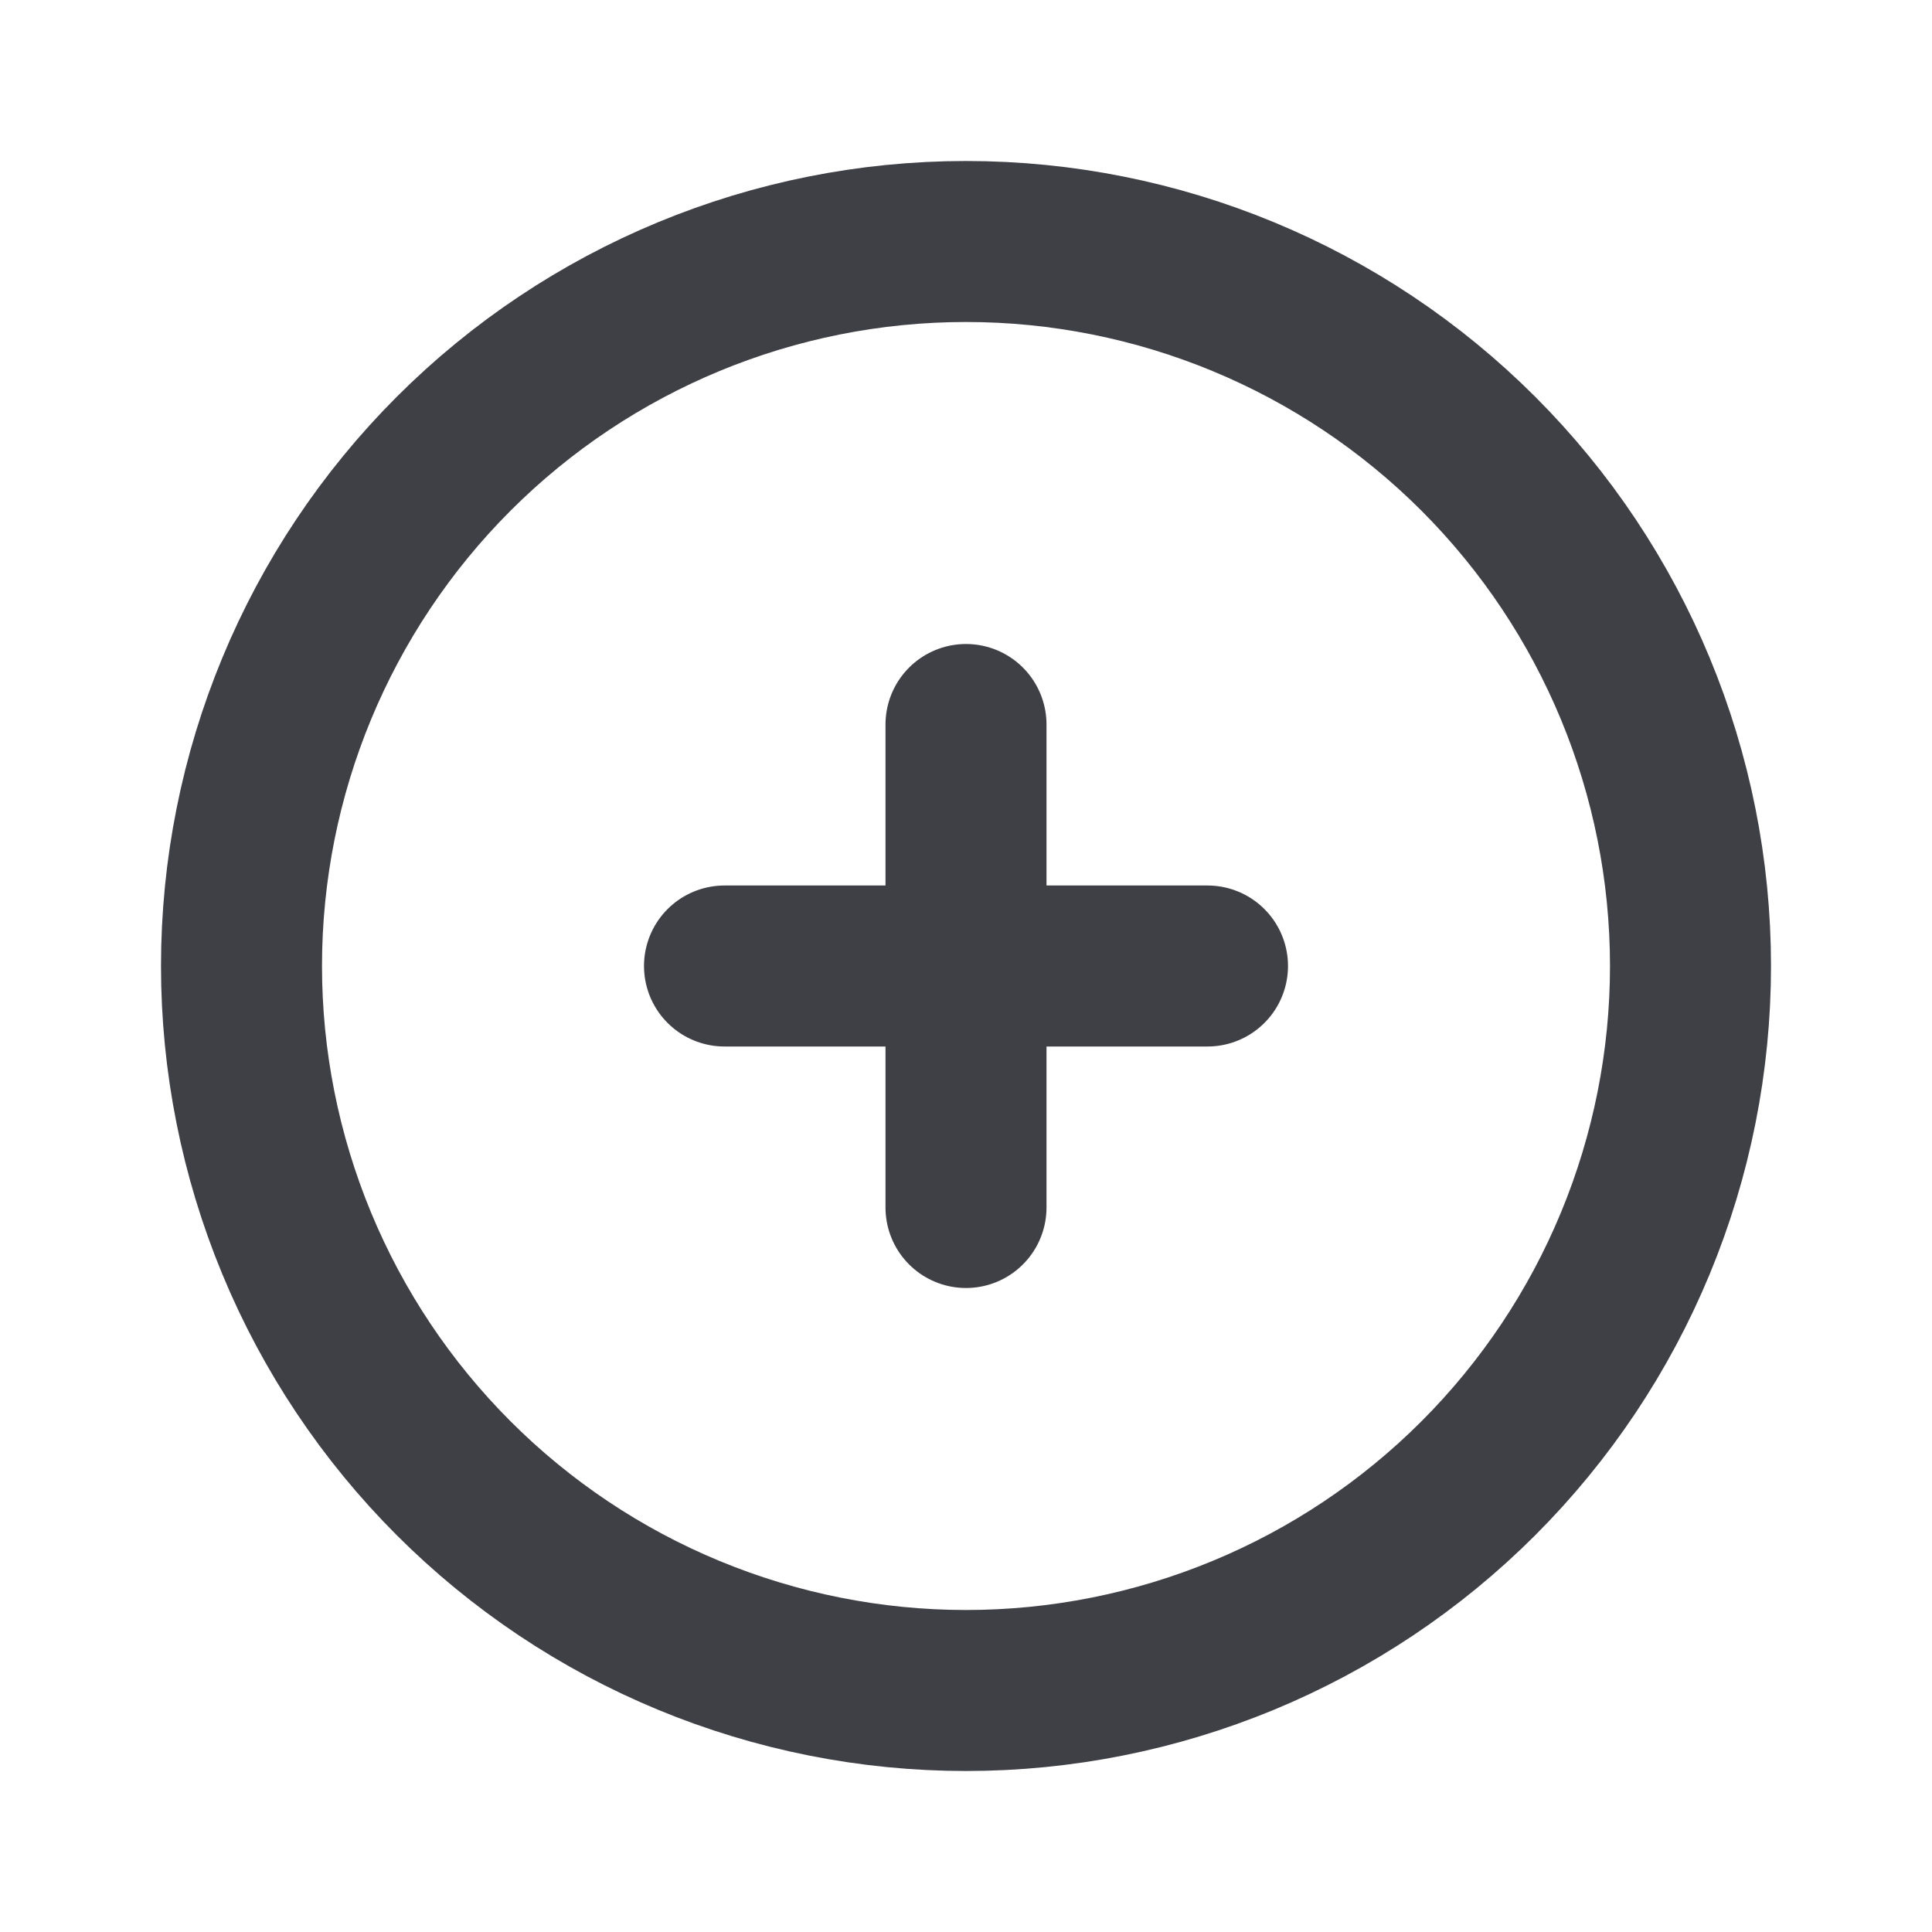
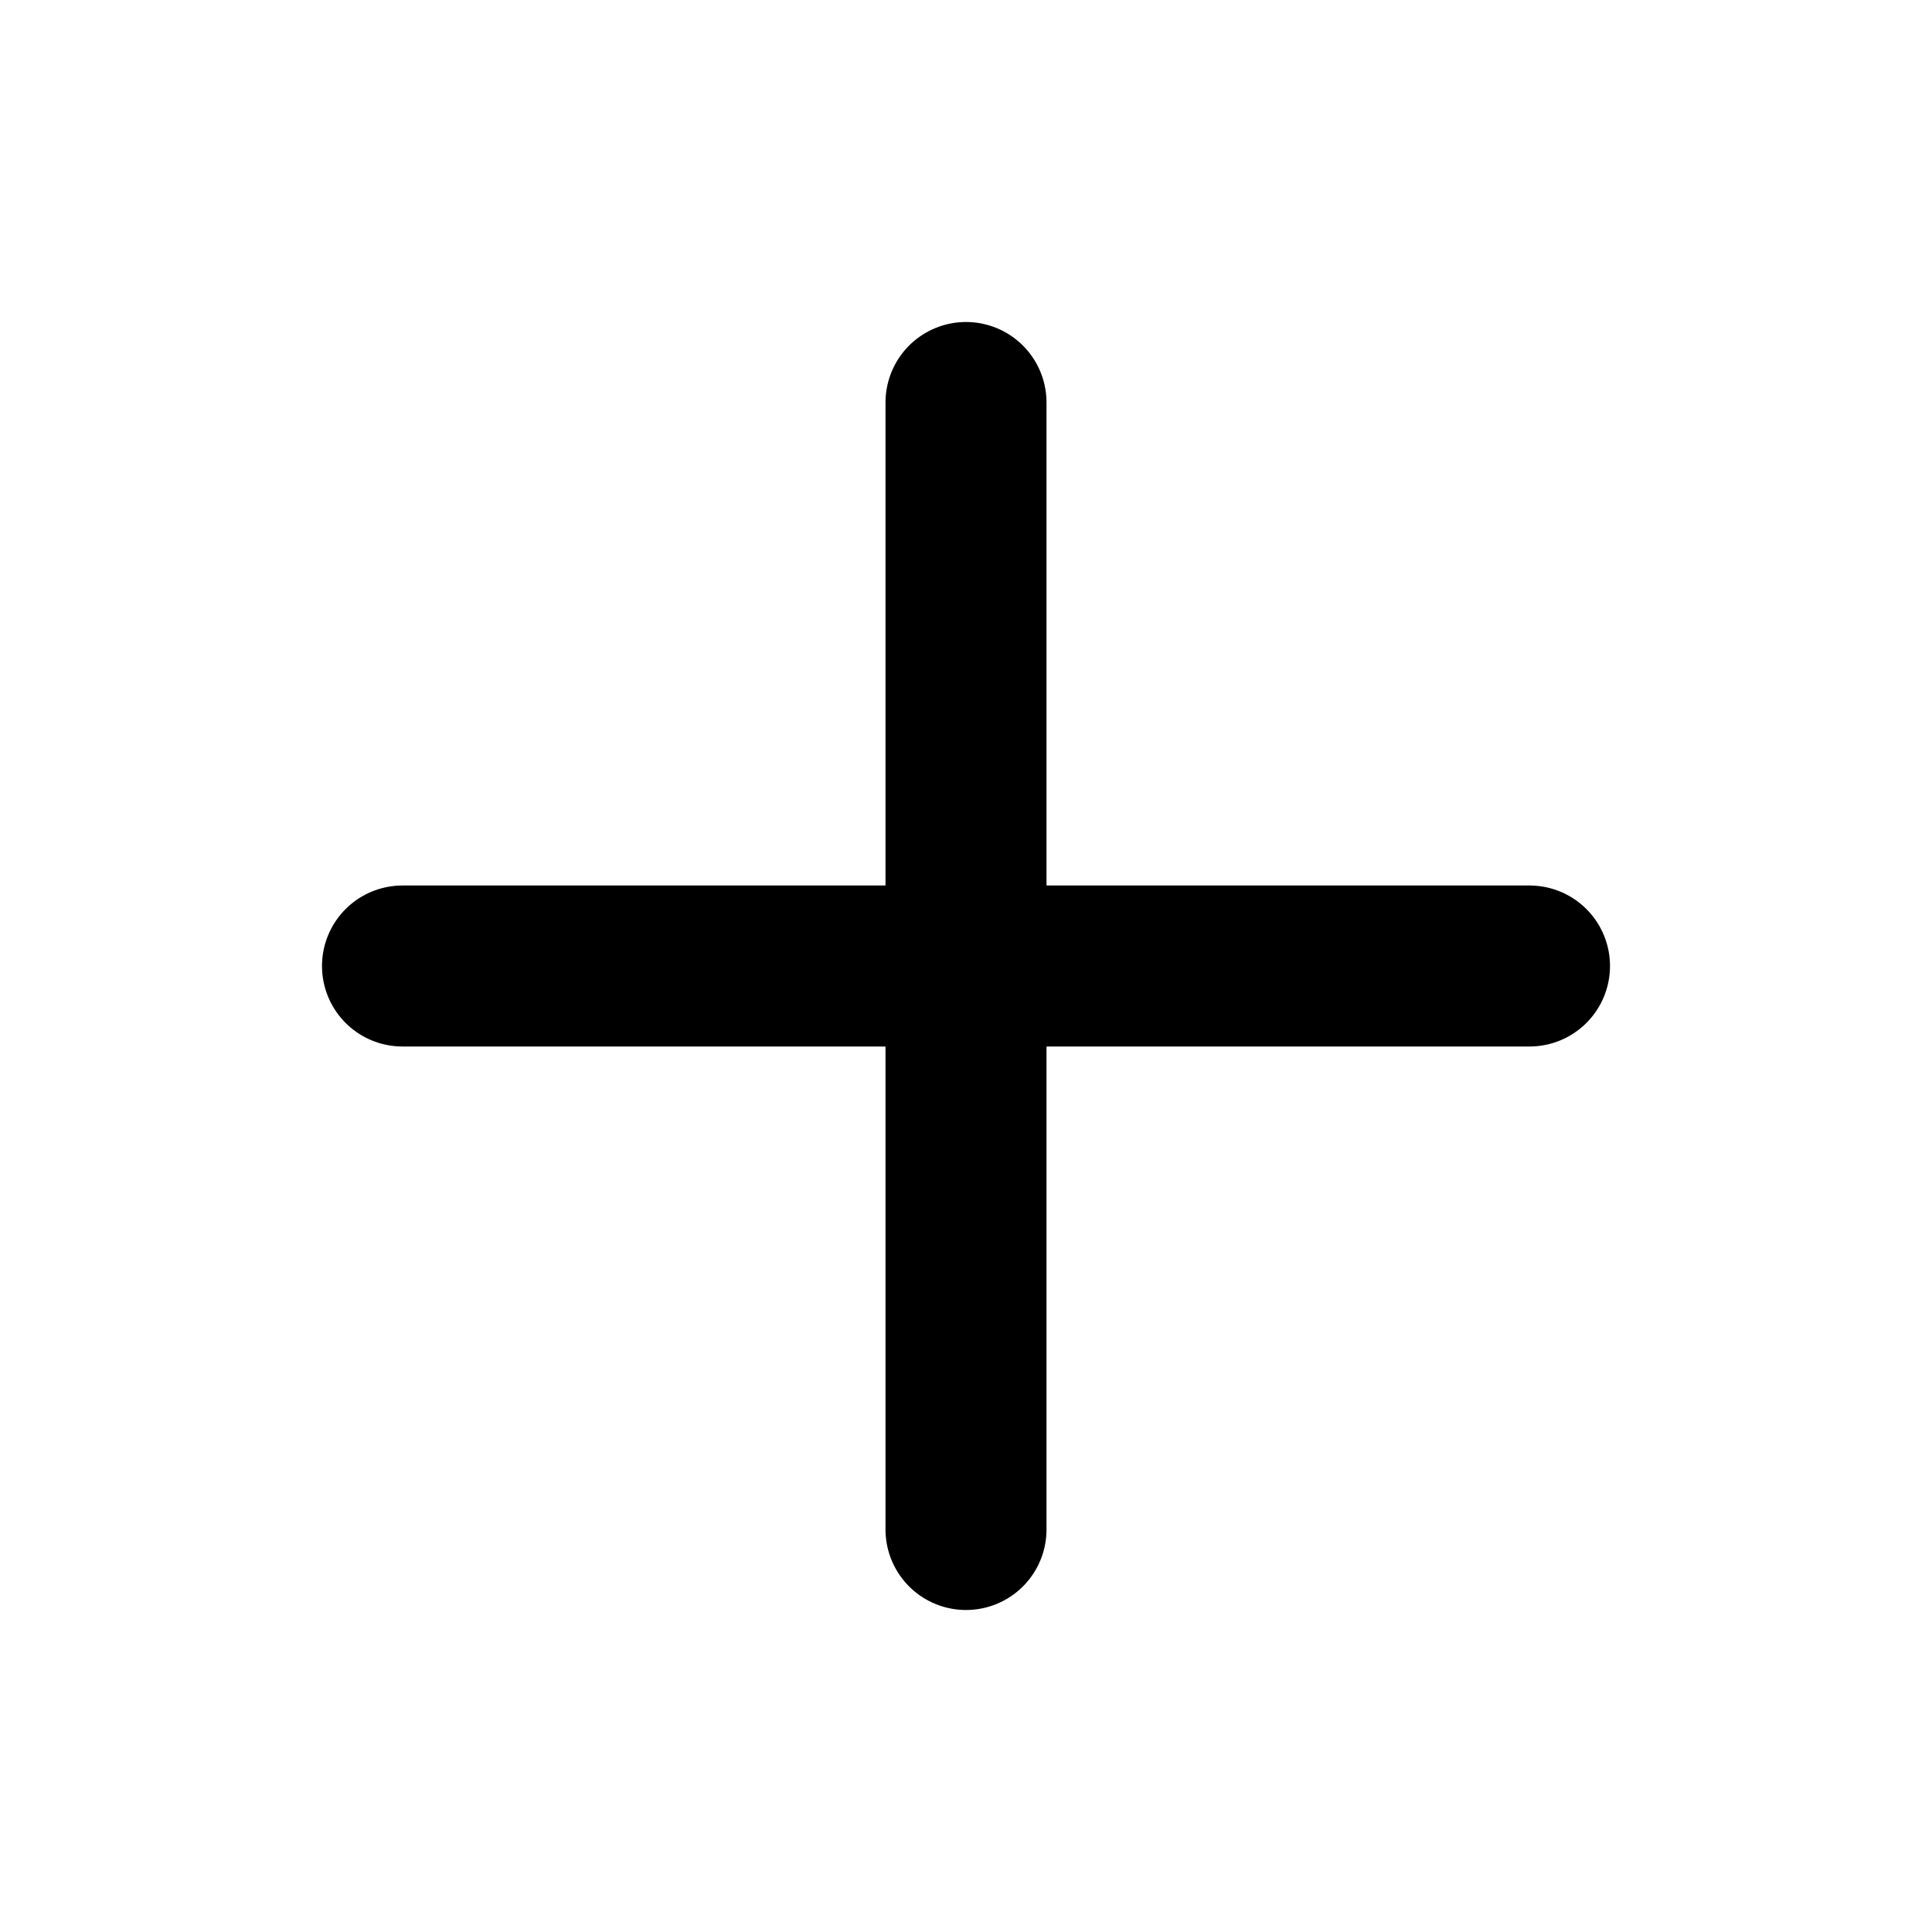
<svg xmlns="http://www.w3.org/2000/svg" width="24" height="24" viewBox="0 0 24 24" fill="none">
-   <path d="M12 9V12M12 12V15M12 12H15M12 12H9M21 12C21 13.182 20.767 14.352 20.315 15.444C19.863 16.536 19.2 17.528 18.364 18.364C17.528 19.2 16.536 19.863 15.444 20.315C14.352 20.767 13.182 21 12 21C10.818 21 9.648 20.767 8.556 20.315C7.464 19.863 6.472 19.2 5.636 18.364C4.8 17.528 4.137 16.536 3.685 15.444C3.233 14.352 3 13.182 3 12C3 9.613 3.948 7.324 5.636 5.636C7.324 3.948 9.613 3 12 3C14.387 3 16.676 3.948 18.364 5.636C20.052 7.324 21 9.613 21 12Z" stroke="#3F3F46" stroke-width="2" stroke-linecap="round" stroke-linejoin="round" />
+   <path d="M12 5V19" stroke="black" stroke-width="2" stroke-linecap="round" stroke-linejoin="round" />
+   <path d="M5 12H19" stroke="black" stroke-width="2" stroke-linecap="round" stroke-linejoin="round" />
</svg>
